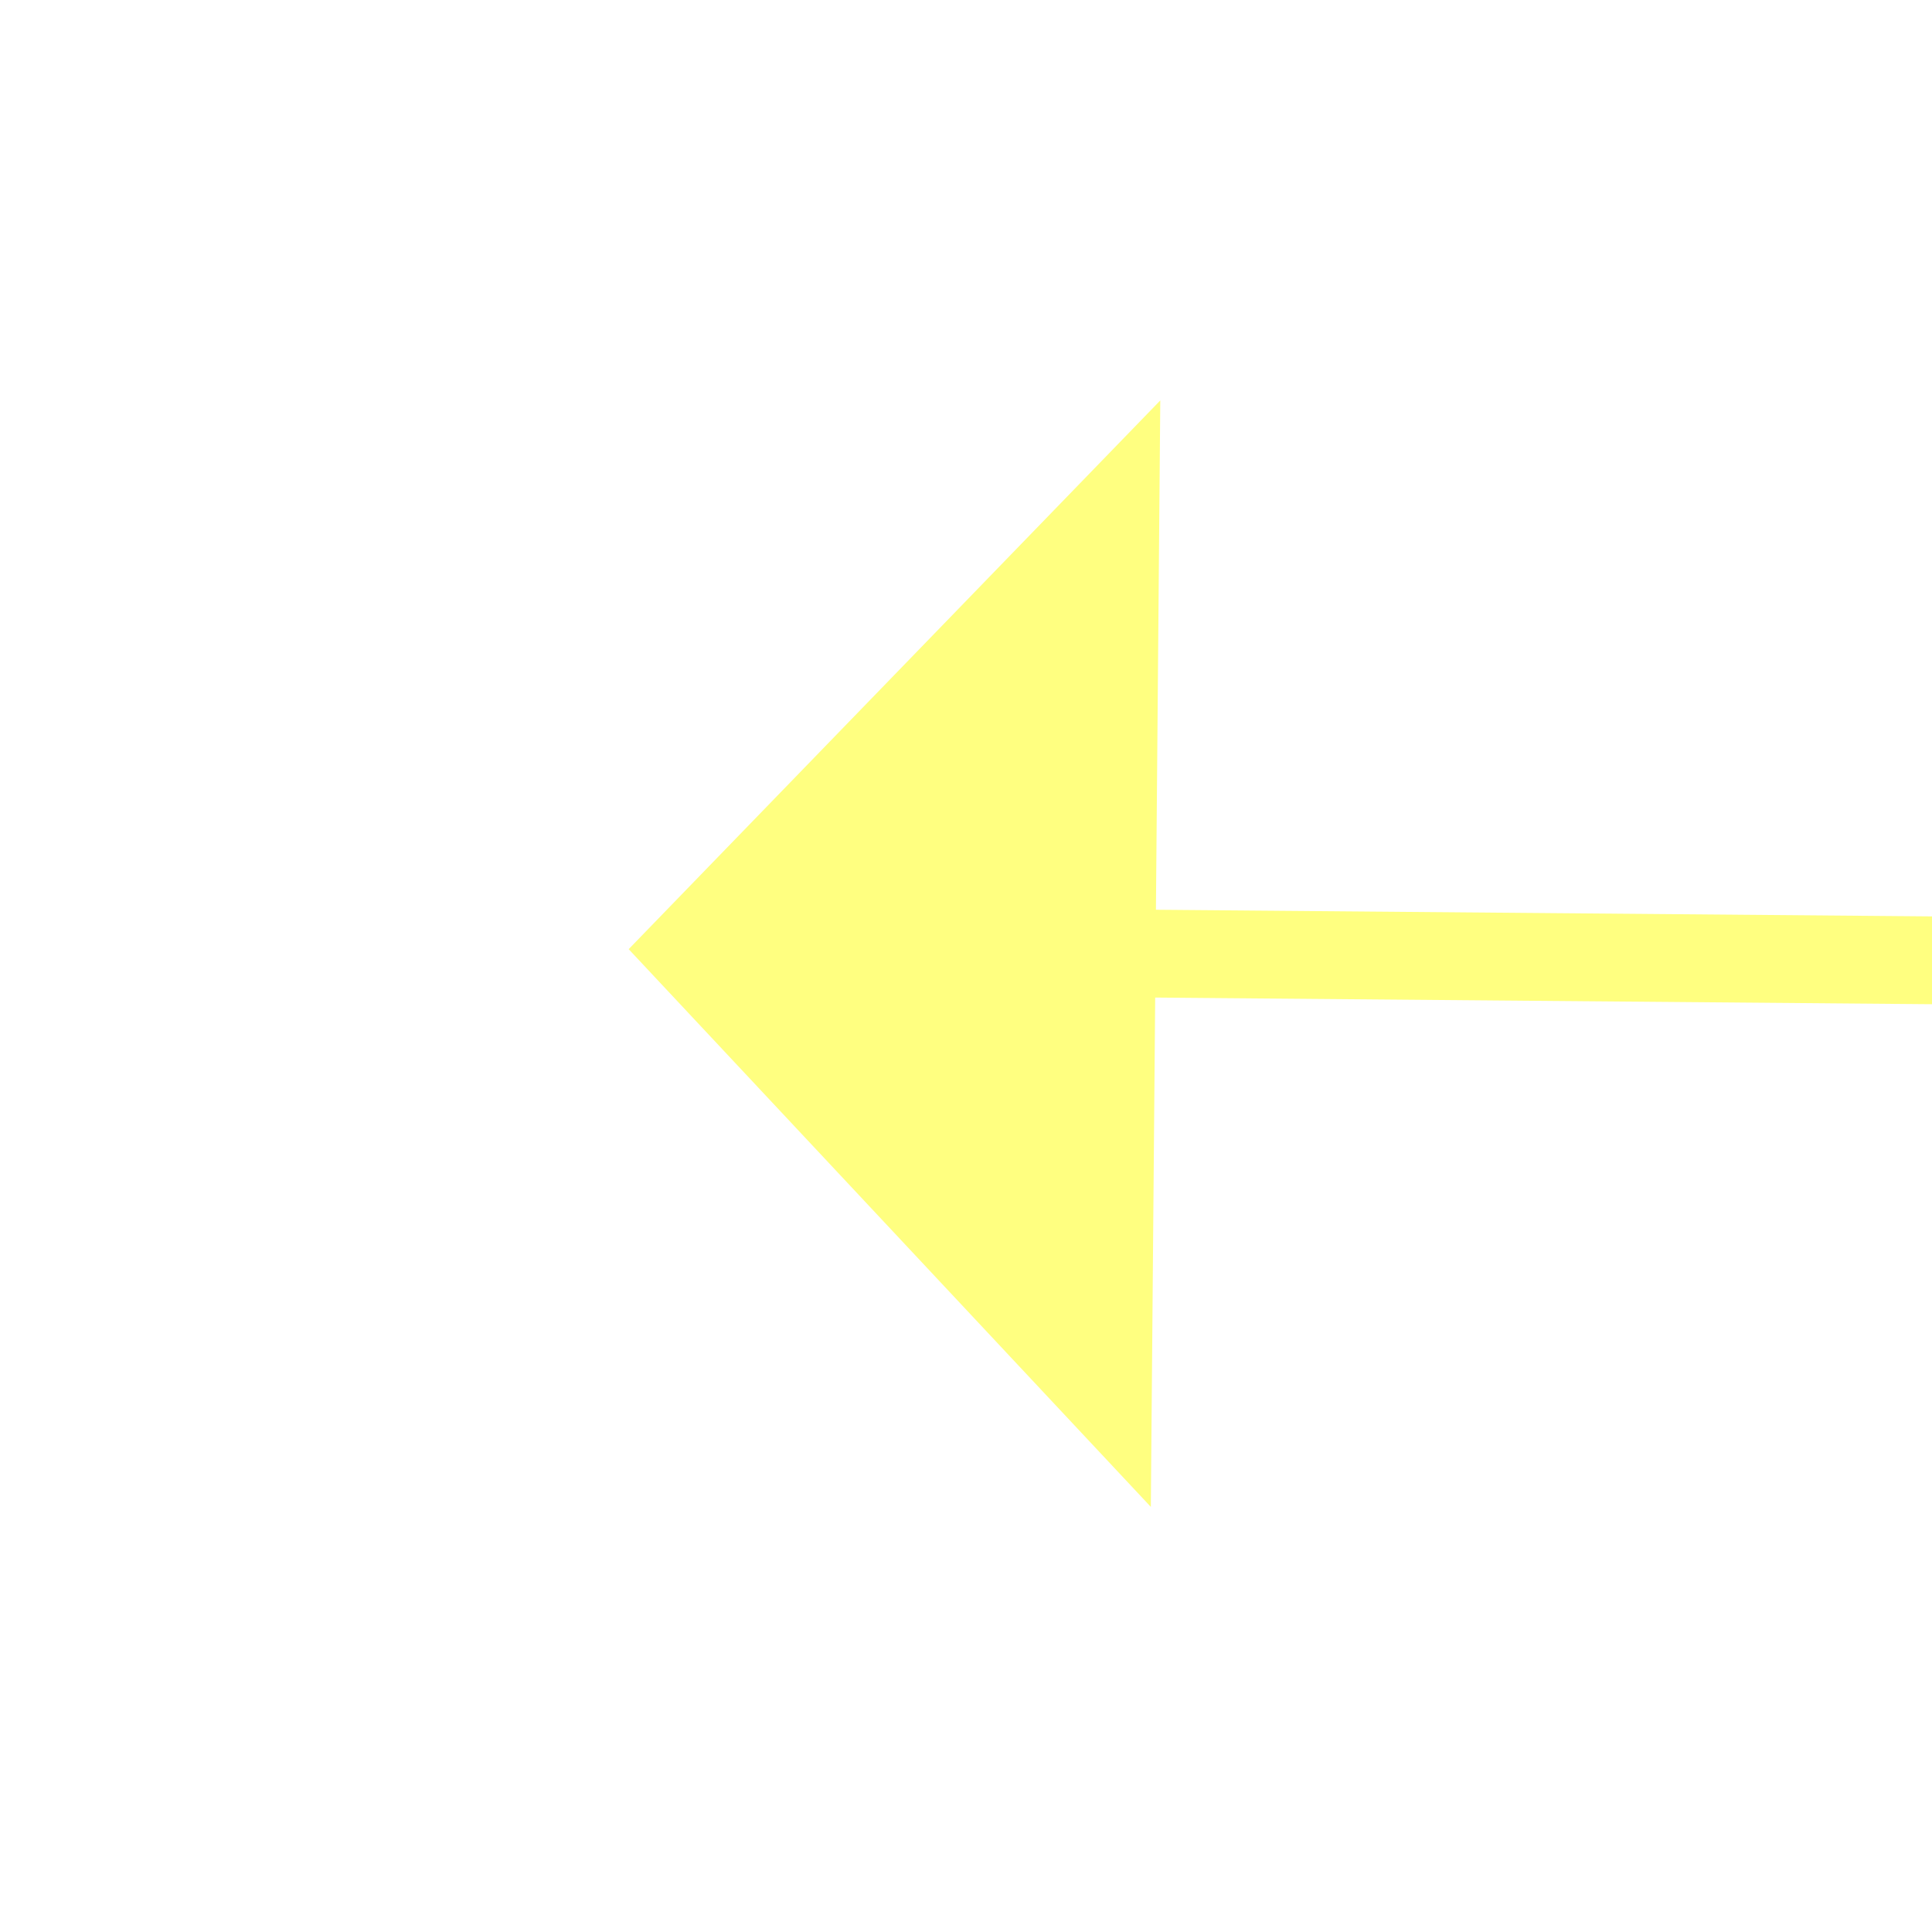
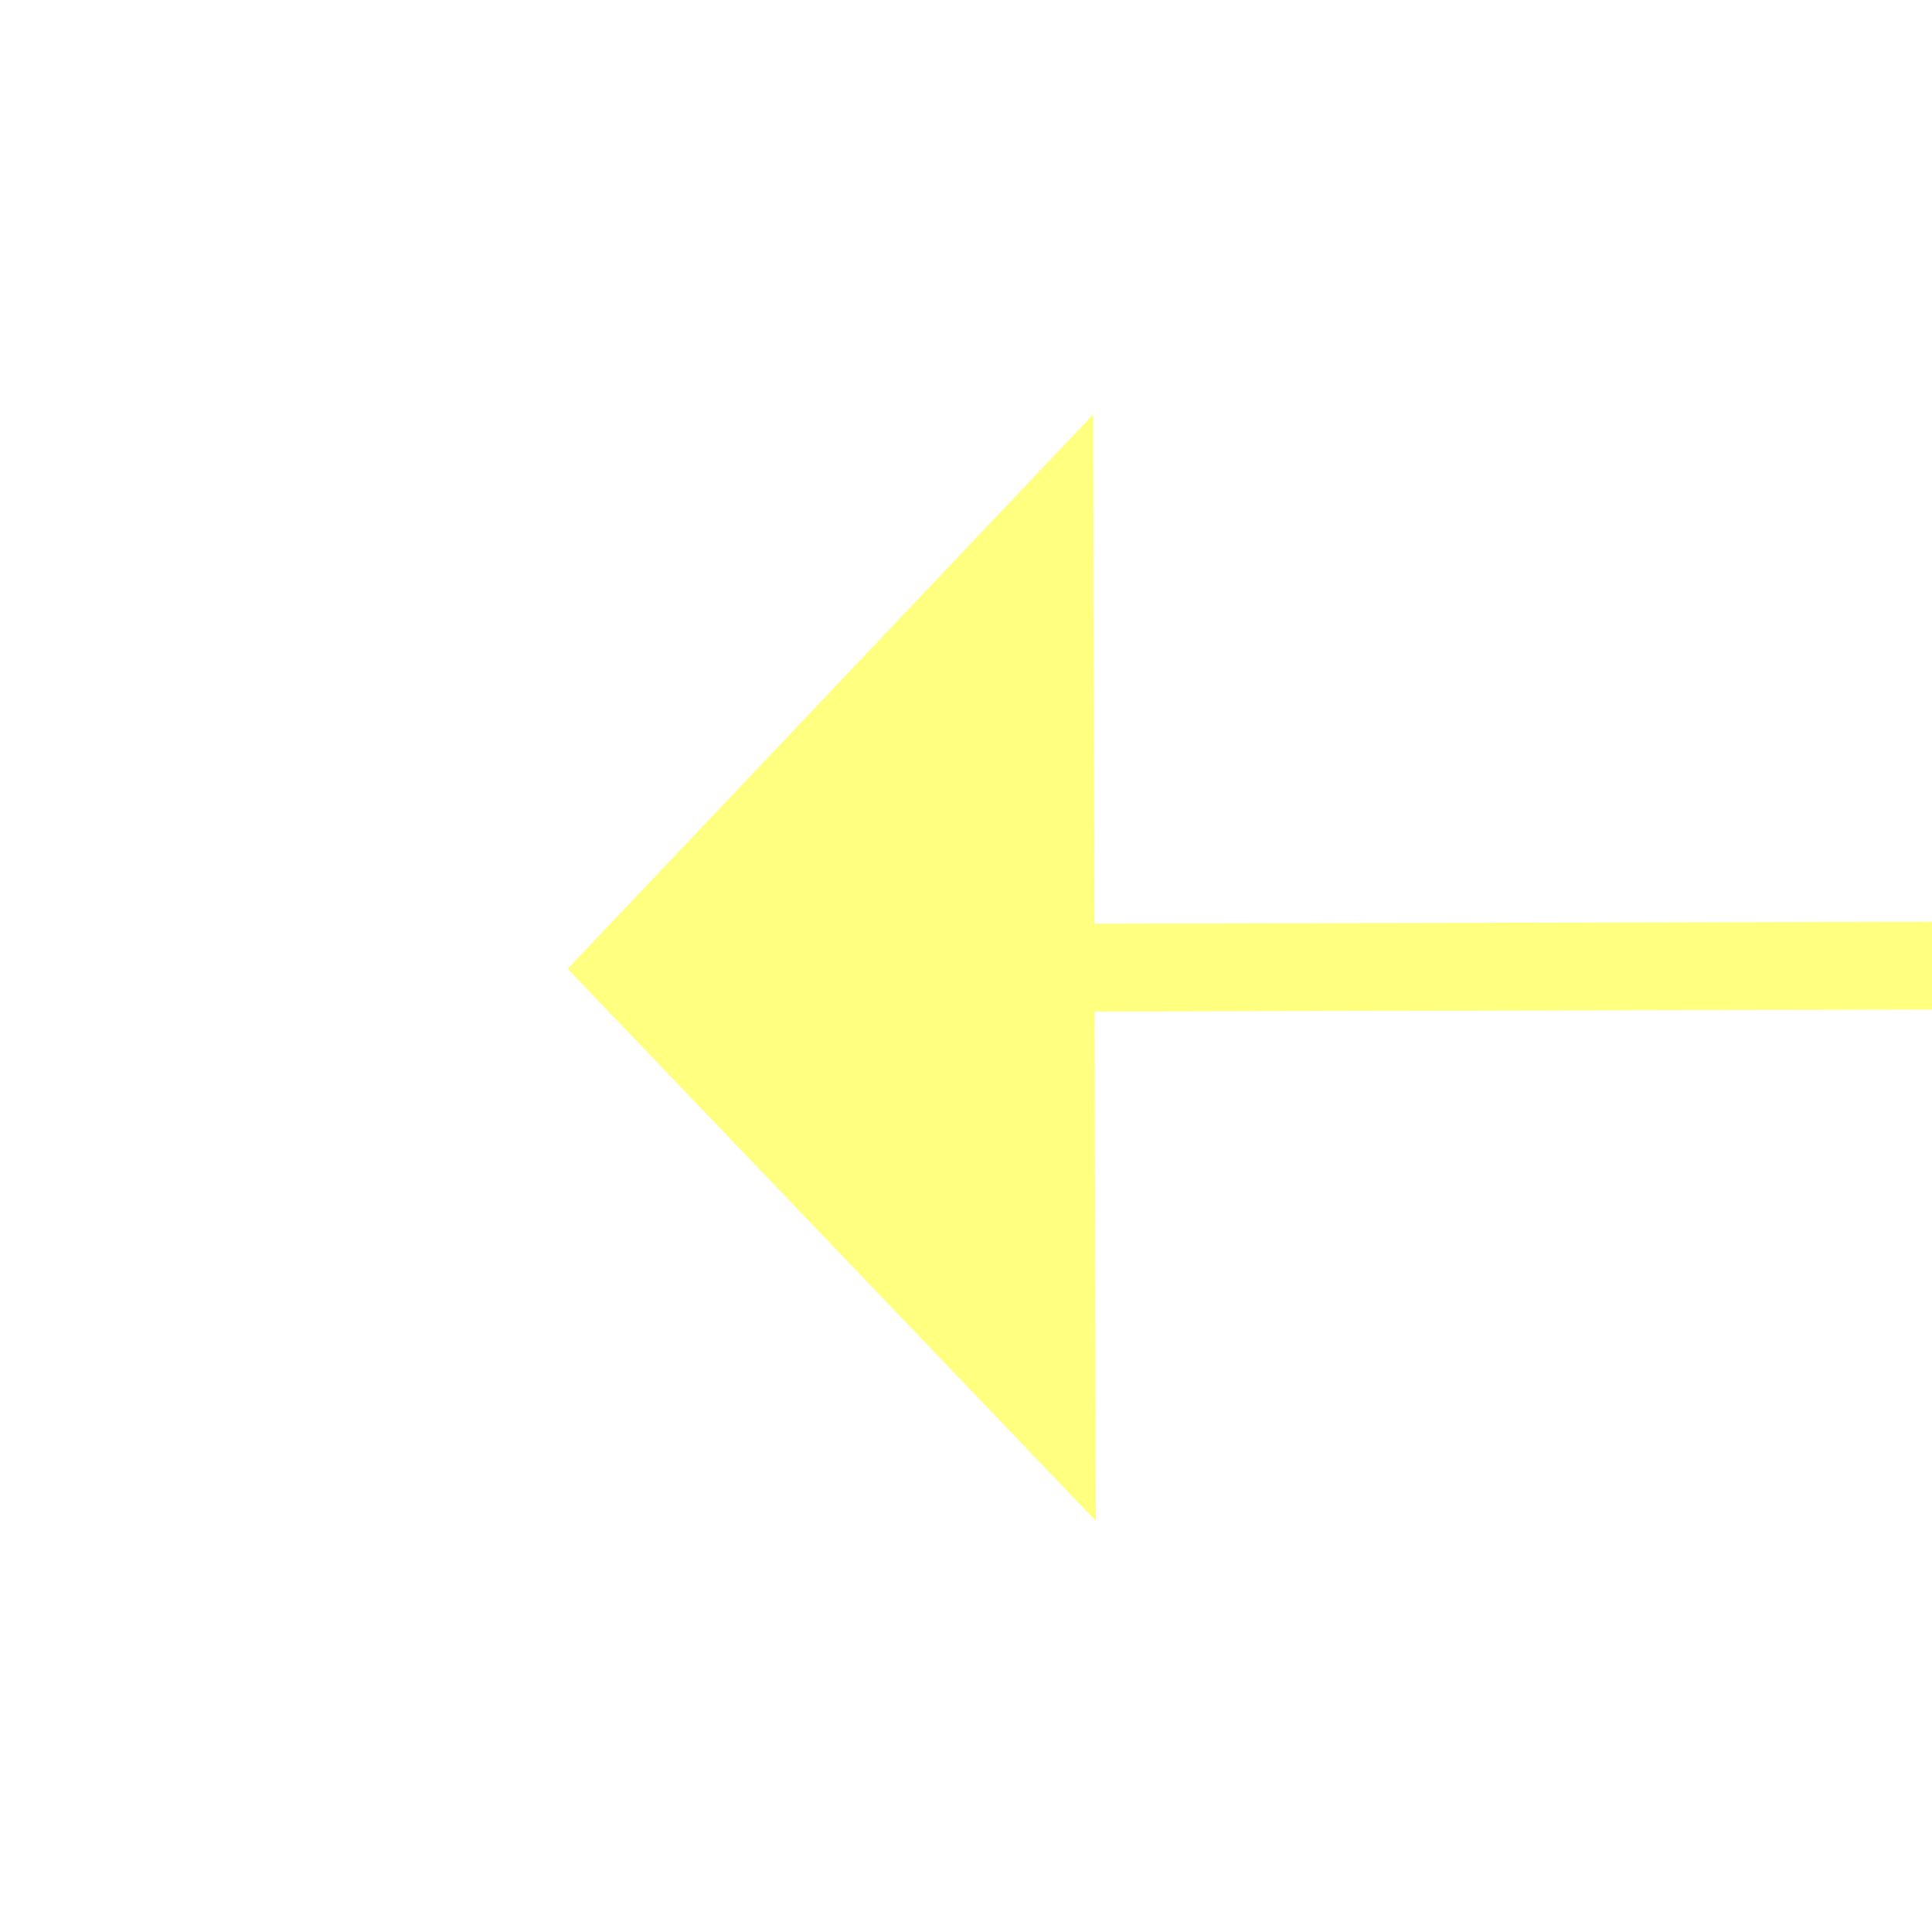
- <svg xmlns="http://www.w3.org/2000/svg" version="1.1" width="22px" height="22px" preserveAspectRatio="xMinYMid meet" viewBox="976 10025  22 20">
-   <g transform="matrix(0.4067366 -0.9135455 0.9135455 0.4067366 -8581.878 6855.067 )">
-     <path d="M 995 10047.8  L 1001 10041.5  L 995 10035.2  L 995 10047.8  Z " fill-rule="nonzero" fill="#ffff80" stroke="none" transform="matrix(-0.3989178 -0.9169867 0.9169867 -0.3989178 -7822.993 14955.05 )" />
-     <path d="M 979 10041.5  L 996 10041.5  " stroke-width="1" stroke="#ffff80" fill="none" transform="matrix(-0.3989178 -0.9169867 0.9169867 -0.3989178 -7822.993 14955.05 )" />
+ <svg xmlns="http://www.w3.org/2000/svg" version="1.1" width="22px" height="22px" preserveAspectRatio="xMinYMid meet" viewBox="752 9983  22 20">
+   <g transform="matrix(0.9335804 -0.3583679 0.3583679 0.9335804 -3530.493 937.1655 )">
+     <path d="M 775 10001.8  L 781 9995.5  L 775 9989.2  L 775 10001.8  Z " fill-rule="nonzero" fill="#ffff80" stroke="none" transform="matrix(-0.9344128 -0.3561919 0.3561919 -0.9344128 -2071.786 19609.513 )" />
+     <path d="M 758 9995.5  L 776 9995.5  " stroke-width="1" stroke="#ffff80" fill="none" transform="matrix(-0.9344128 -0.3561919 0.3561919 -0.9344128 -2071.786 19609.513 )" />
  </g>
</svg>
